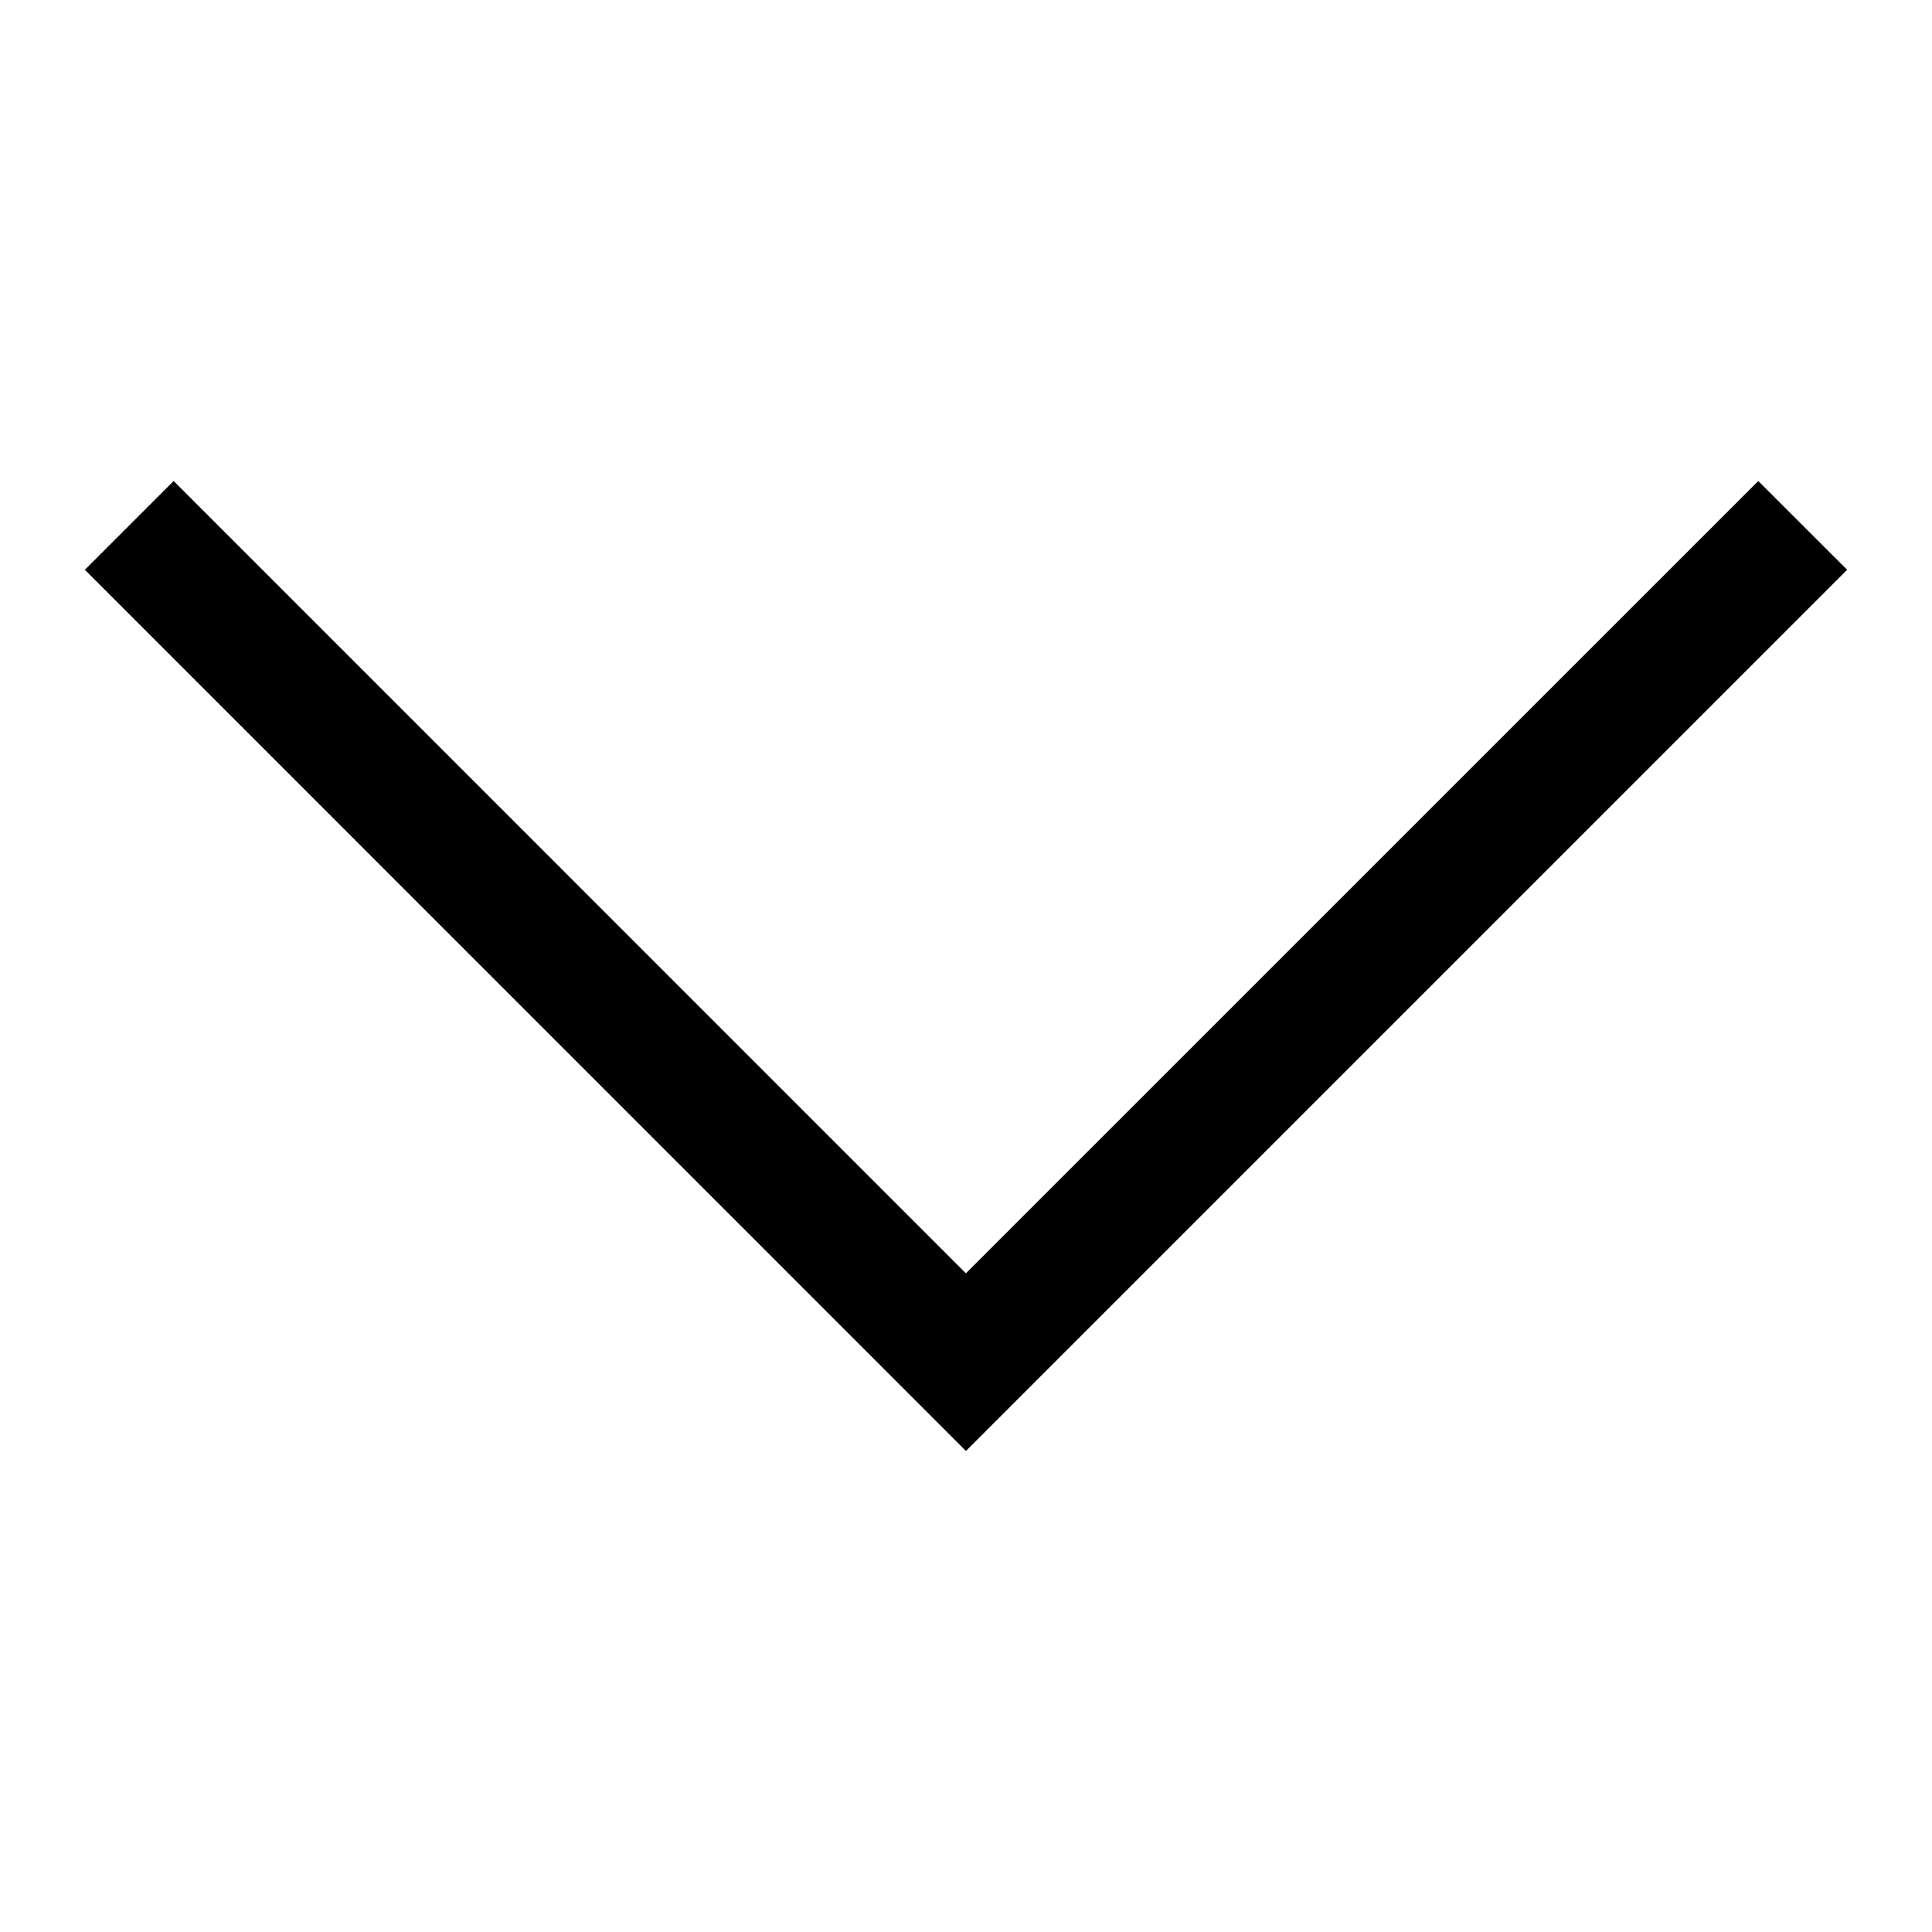
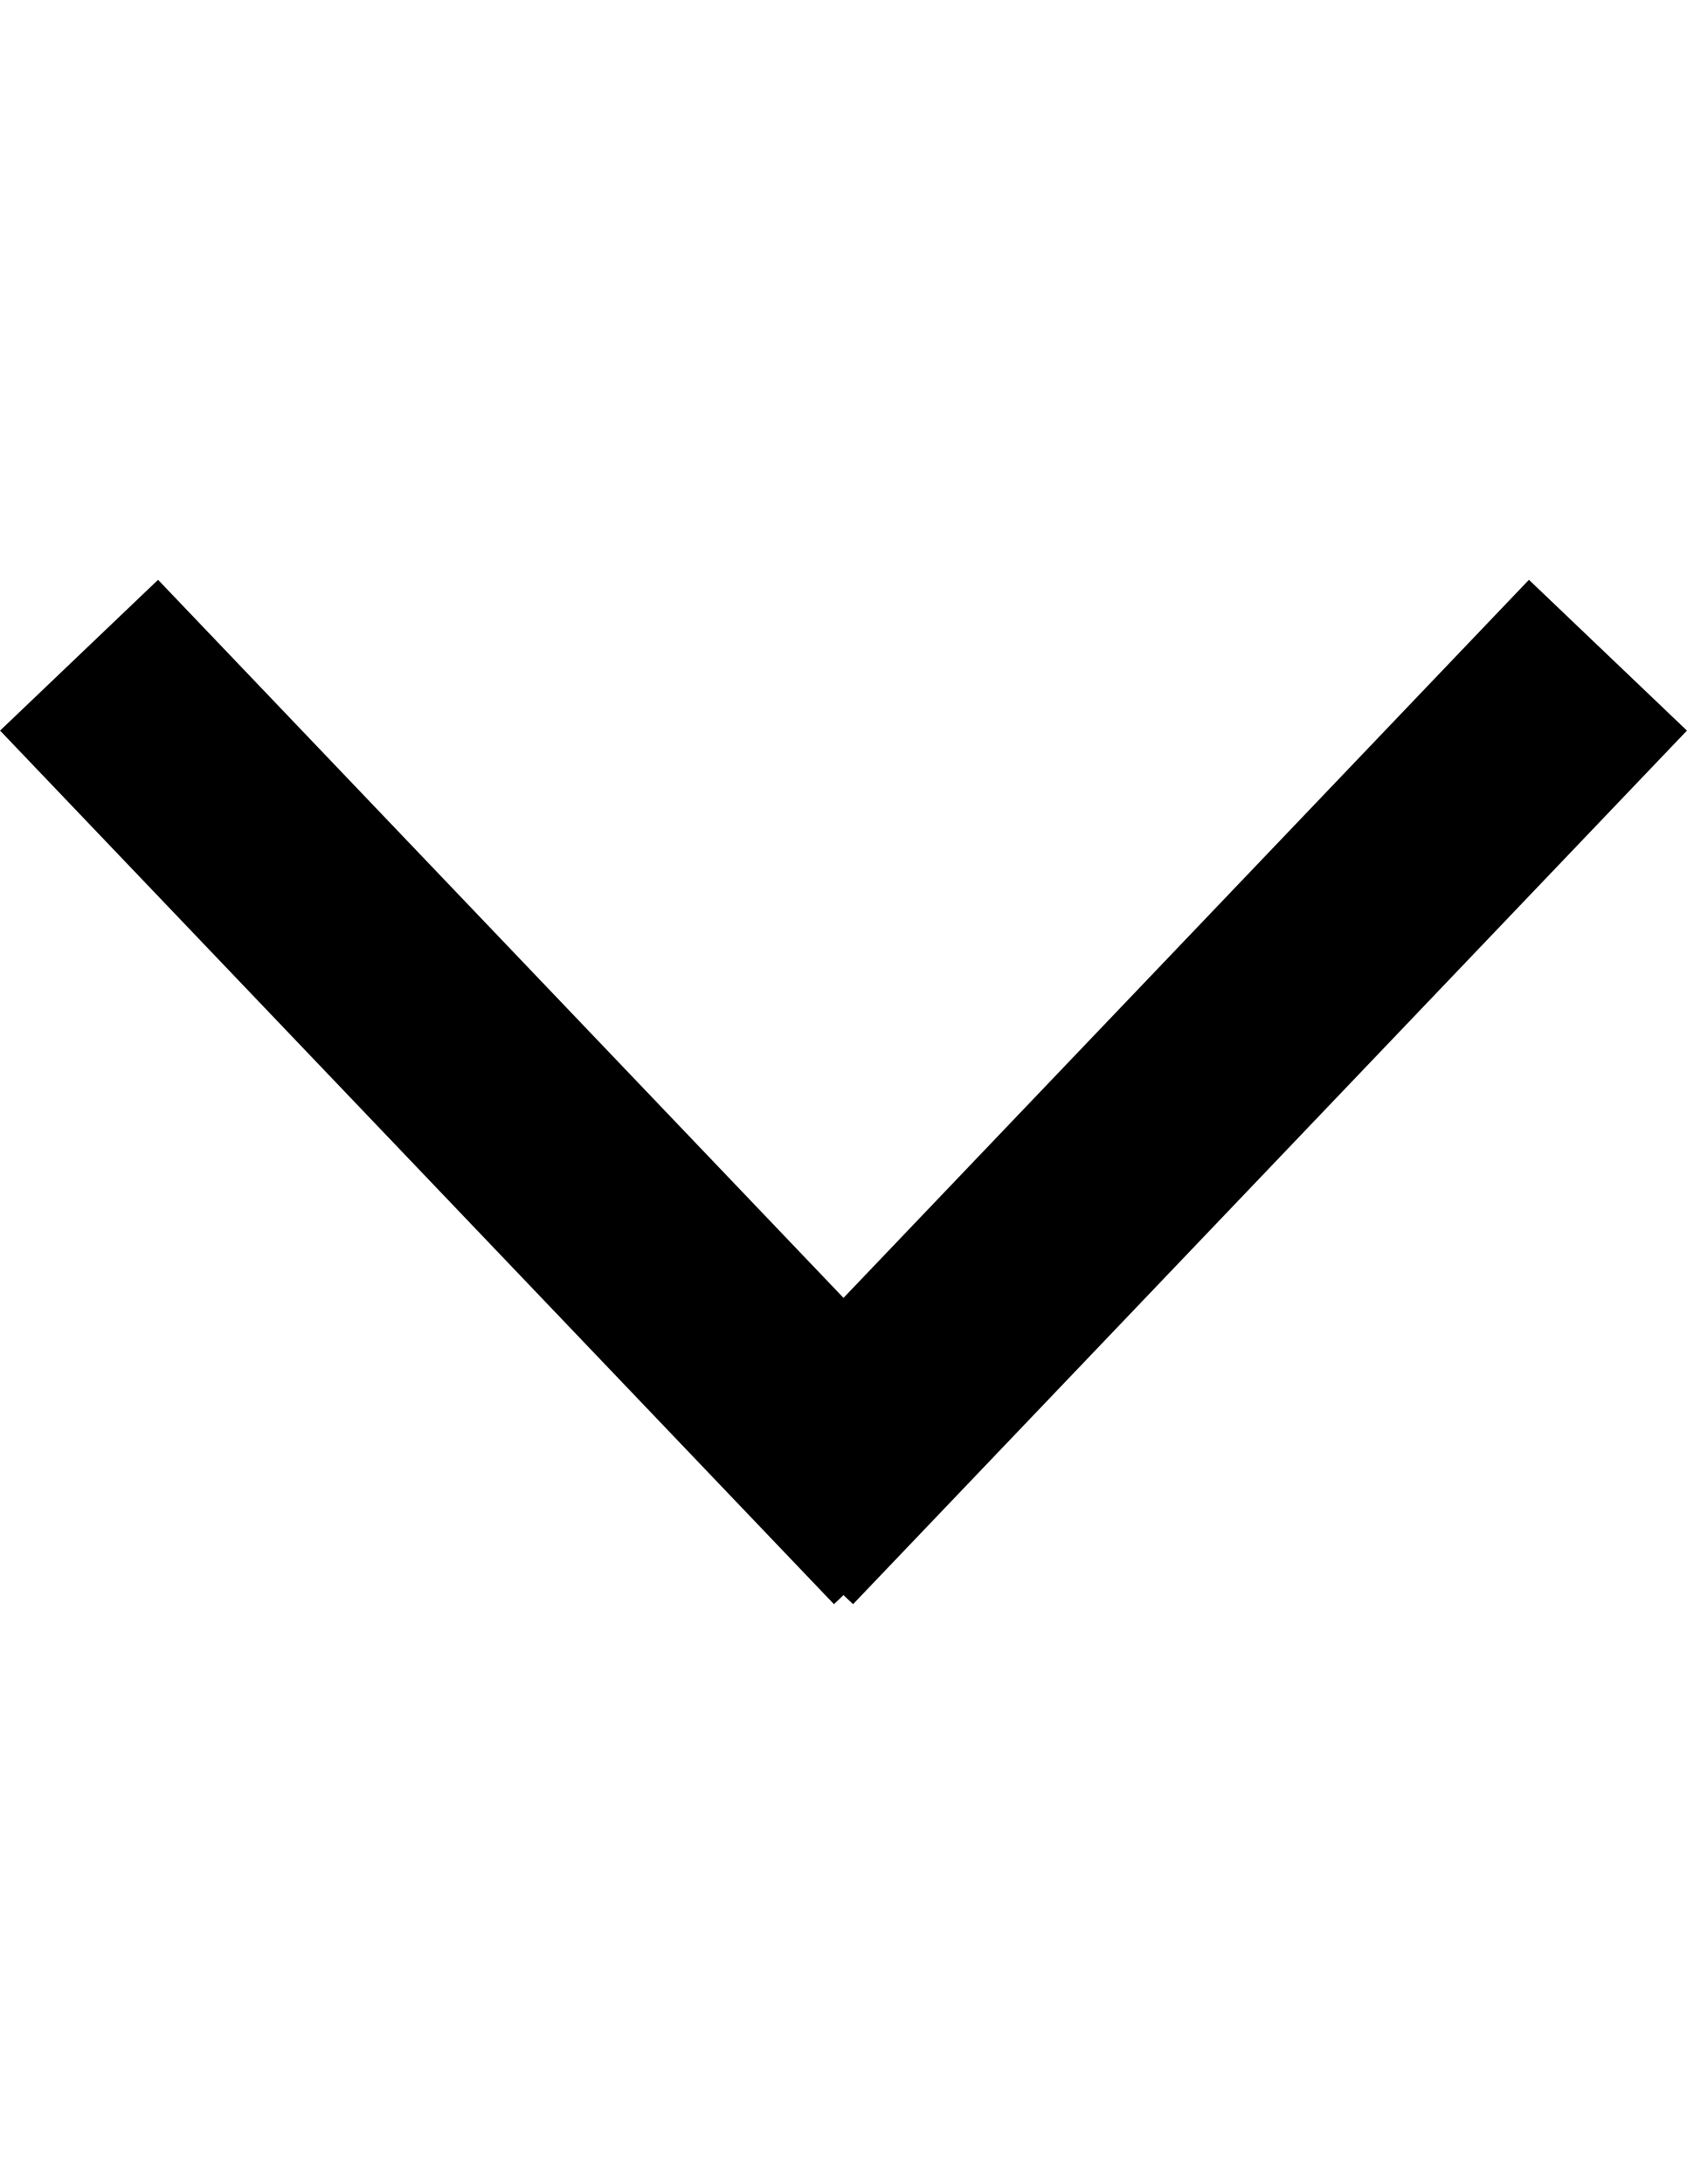
- <svg xmlns="http://www.w3.org/2000/svg" class="svg-icon" style="width: 1em; height: 1em;vertical-align: middle;fill: currentColor;overflow: hidden;" viewBox="0 0 1024 1024" version="1.1">
-   <path d="M979.021 301.998l-47.104-47.048-419.988 419.942-419.896-419.942-47.053 47.053 419.896 419.937v0.005l47.099 47.104 47.043-47.053z" />
+ <svg xmlns="http://www.w3.org/2000/svg" width="7.723" height="10px" viewBox="0 0 7.723 4.69">
+   <g id="Component_18_2" data-name="Component 18 – 2" transform="translate(0.362 0.345)">
+     <g id="Group_31" data-name="Group 31" transform="translate(7 4) rotate(180)">
+       <line id="Line_7" data-name="Line 7" x2="3.818" y2="4" transform="translate(7 4) rotate(180)" fill="none" stroke="#000" stroke-width="1" />
+       <line id="Line_8" data-name="Line 8" x1="3.818" y2="4" transform="translate(3.818 4) rotate(180)" fill="none" stroke="#000" stroke-width="1" />
+     </g>
+   </g>
</svg>
